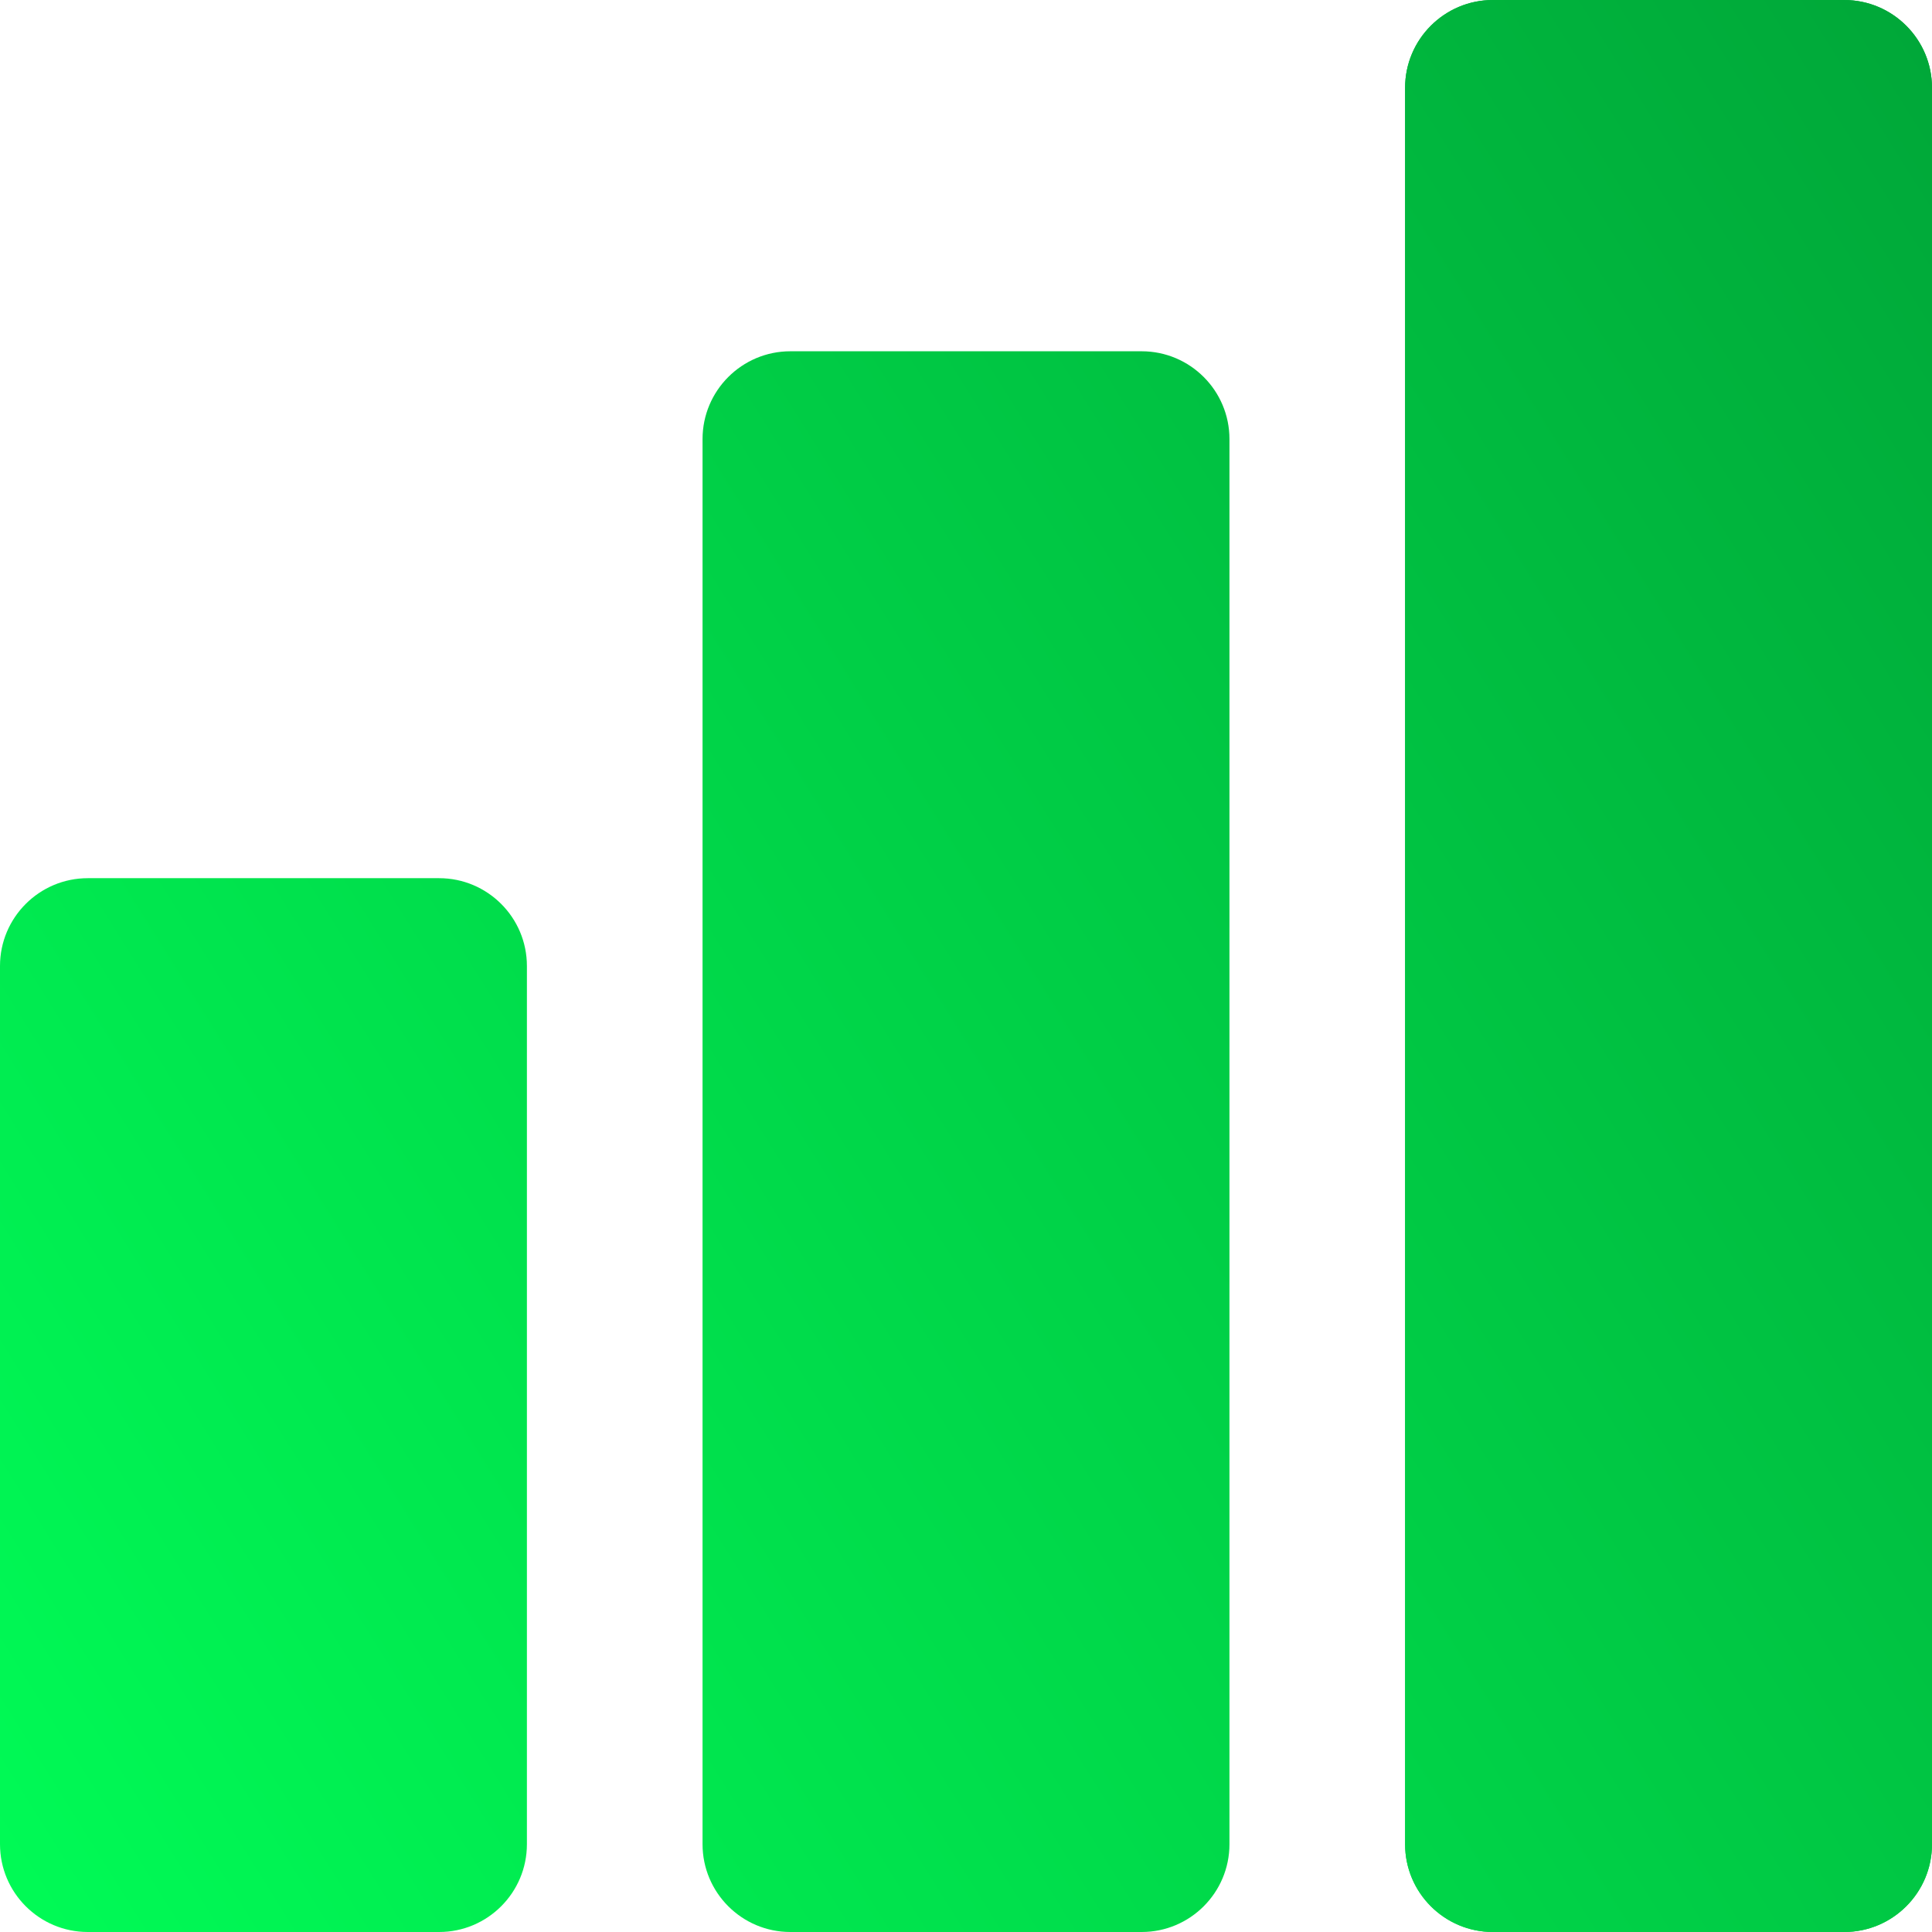
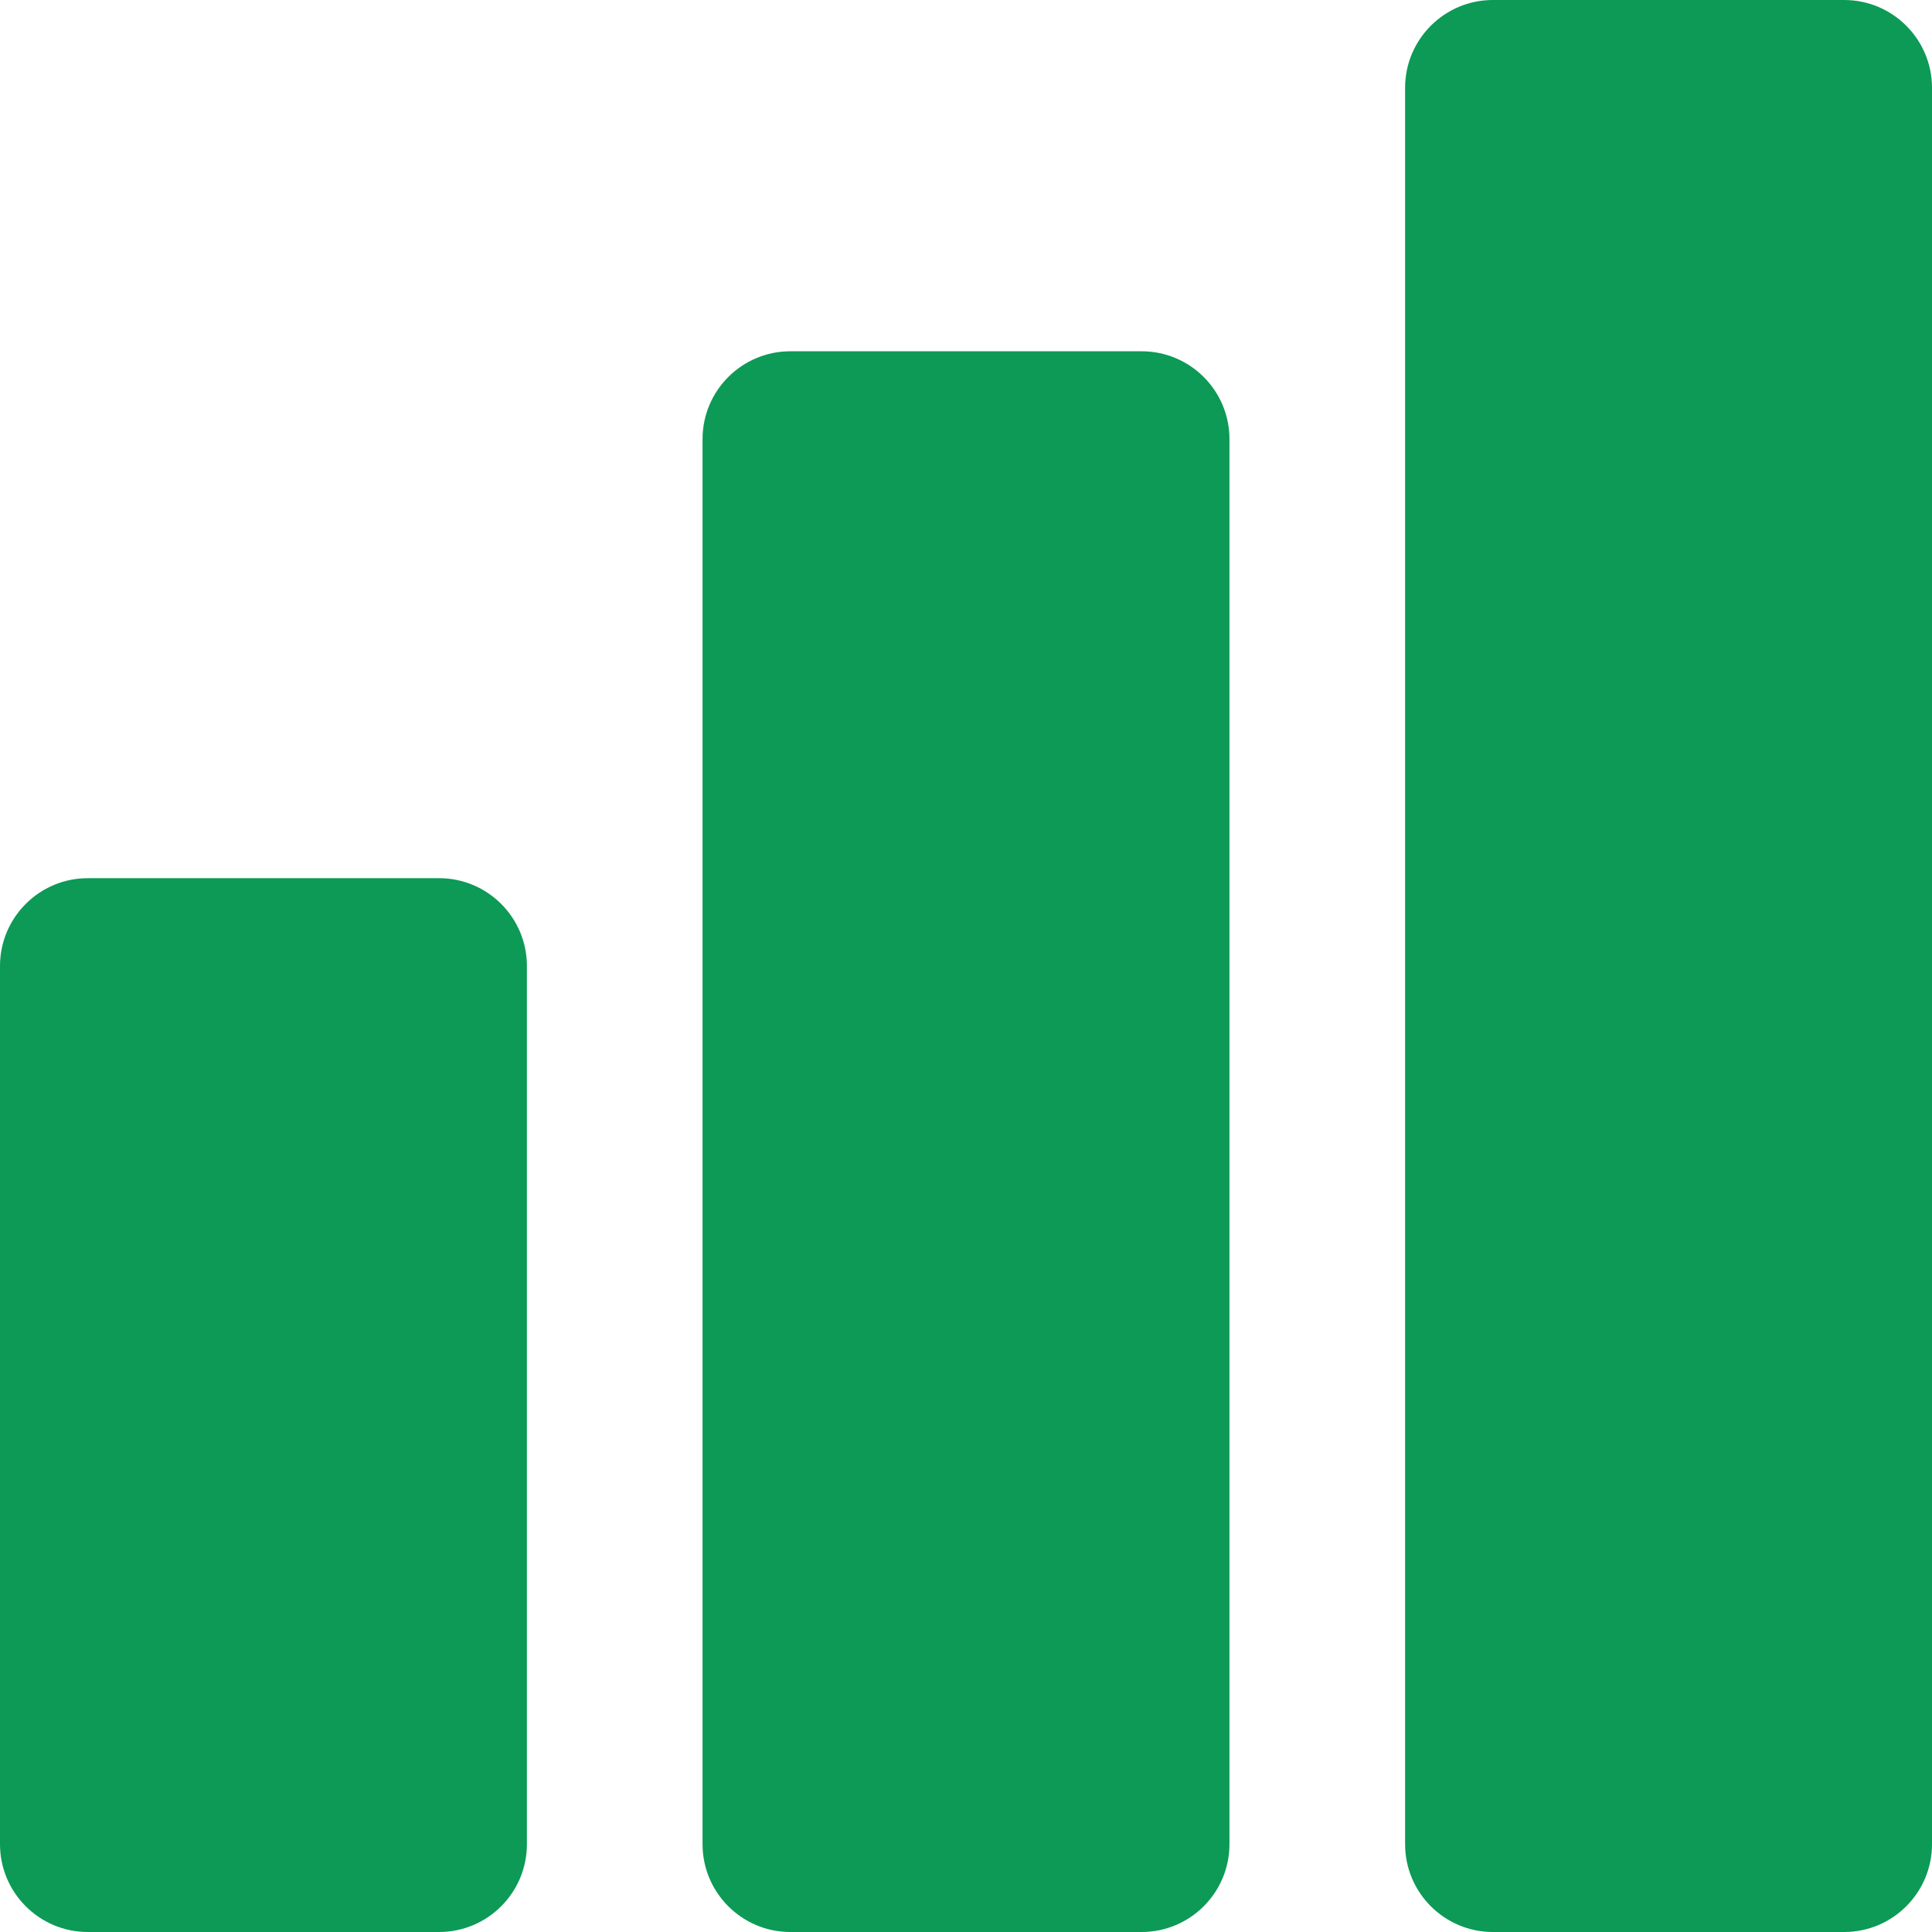
<svg xmlns="http://www.w3.org/2000/svg" width="22" height="22" viewBox="0 0 22 22" fill="none">
-   <path d="M0 11C0 10.448 0.448 10 1 10H5C5.552 10 6 10.448 6 11V21C6 21.552 5.552 22 5 22H1C0.448 22 0 21.552 0 21V11Z" fill="url(#paint0_linear_271_192)" />
-   <path d="M8 5C8 4.448 8.448 4 9 4H13C13.552 4 14 4.448 14 5V21C14 21.552 13.552 22 13 22H9C8.448 22 8 21.552 8 21V5Z" fill="url(#paint1_linear_271_192)" />
-   <path d="M16 1C16 0.448 16.448 0 17 0H21C21.552 0 22 0.448 22 1V21C22 21.552 21.552 22 21 22H17C16.448 22 16 21.552 16 21V1Z" fill="url(#paint2_linear_271_192)" />
-   <path d="M16 1C16 0.448 16.448 0 17 0H21C21.552 0 22 0.448 22 1V21C22 21.552 21.552 22 21 22H17C16.448 22 16 21.552 16 21V1Z" fill="url(#paint3_linear_271_192)" />
-   <defs>
-     <linearGradient id="paint0_linear_271_192" x1="-1.5" y1="22" x2="26.5" y2="4.5" gradientUnits="userSpaceOnUse">
-       <stop stop-color="#00FF57" />
-       <stop offset="1" stop-color="#00A337" />
-     </linearGradient>
-     <linearGradient id="paint1_linear_271_192" x1="-1.5" y1="22" x2="26.5" y2="4.5" gradientUnits="userSpaceOnUse">
-       <stop stop-color="#00FF57" />
-       <stop offset="1" stop-color="#00A337" />
-     </linearGradient>
-     <linearGradient id="paint2_linear_271_192" x1="-1.5" y1="22" x2="26.5" y2="4.5" gradientUnits="userSpaceOnUse">
-       <stop stop-color="#00FF57" />
-       <stop offset="1" stop-color="#00A337" />
-     </linearGradient>
-     <linearGradient id="paint3_linear_271_192" x1="-1.5" y1="22" x2="26.5" y2="4.5" gradientUnits="userSpaceOnUse">
-       <stop stop-color="#00FF57" />
-       <stop offset="1" stop-color="#00A337" />
-     </linearGradient>
-   </defs>
+   <path style="fill:#0c9a56;" d="M0 11C0 10.448 0.448 10 1 10H5C5.552 10 6 10.448 6 11V21C6 21.552 5.552 22 5 22H1C0.448 22 0 21.552 0 21V11Z" />
+   <path style="fill:#0c9a56;" d="M8 5C8 4.448 8.448 4 9 4H13C13.552 4 14 4.448 14 5V21C14 21.552 13.552 22 13 22H9C8.448 22 8 21.552 8 21V5Z" />
+   <path style="fill:#0c9a56;" d="M16 1C16 0.448 16.448 0 17 0H21C21.552 0 22 0.448 22 1V21C22 21.552 21.552 22 21 22H17C16.448 22 16 21.552 16 21V1Z" />
</svg>
